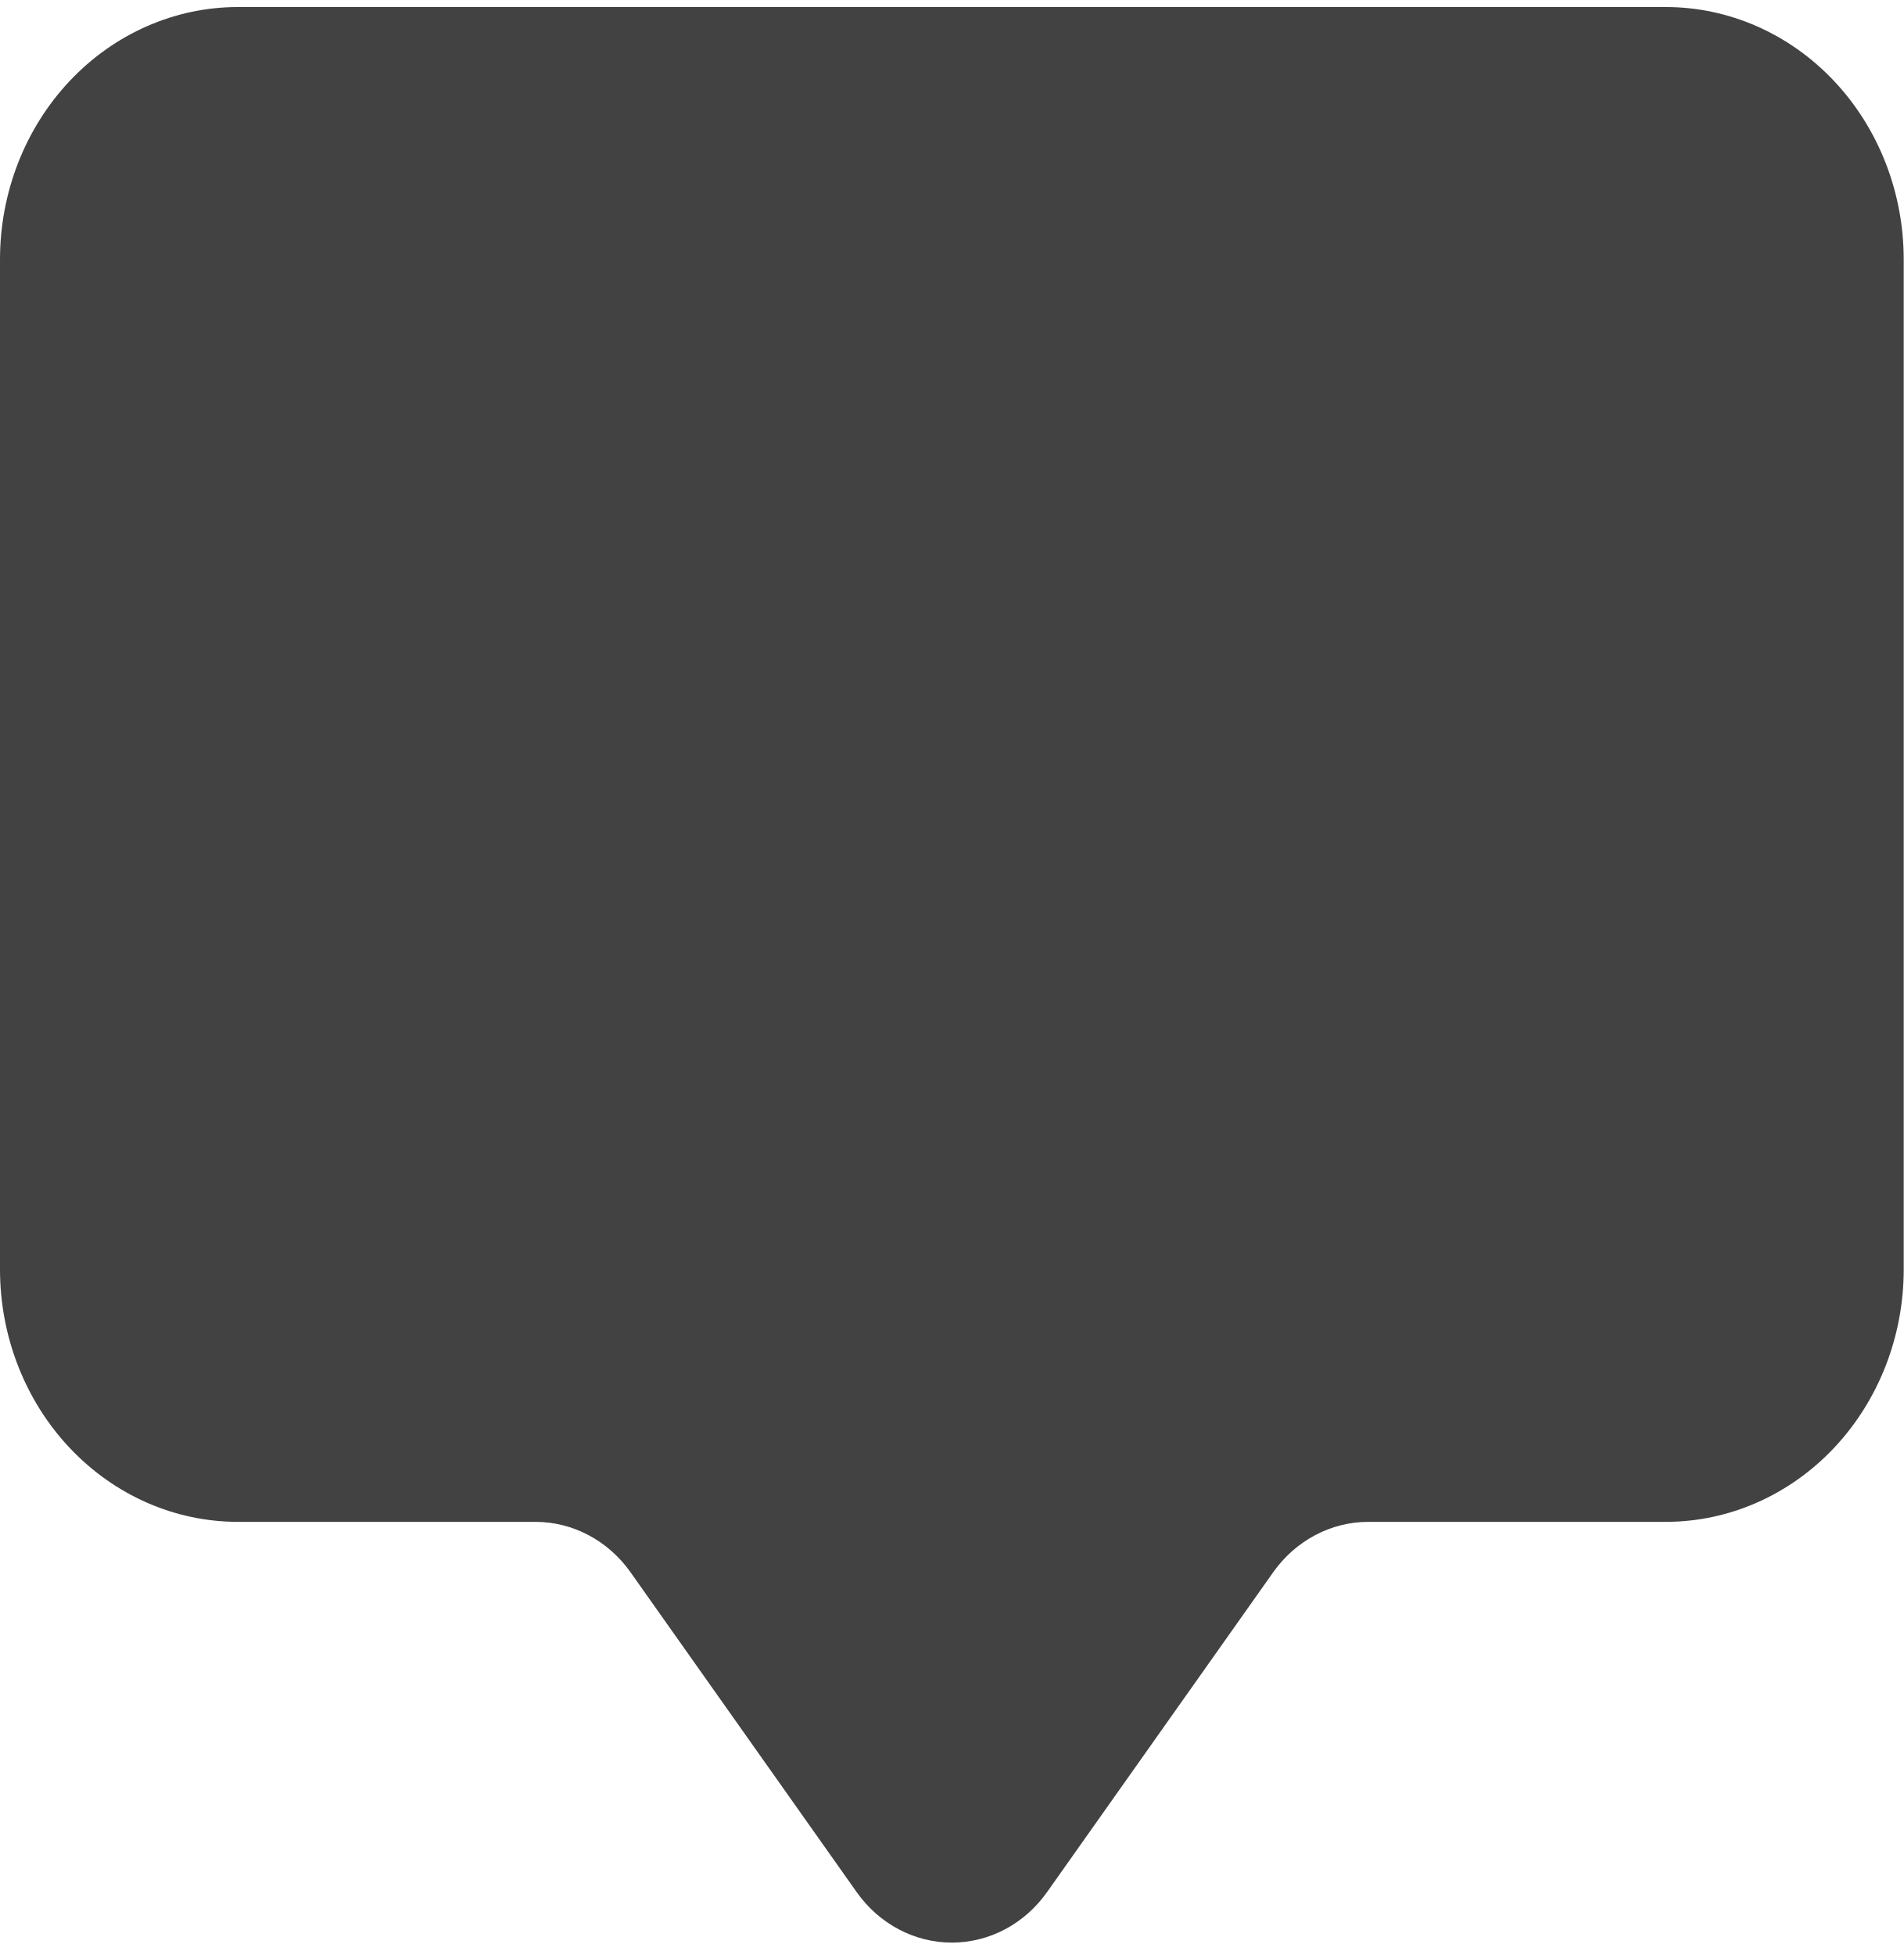
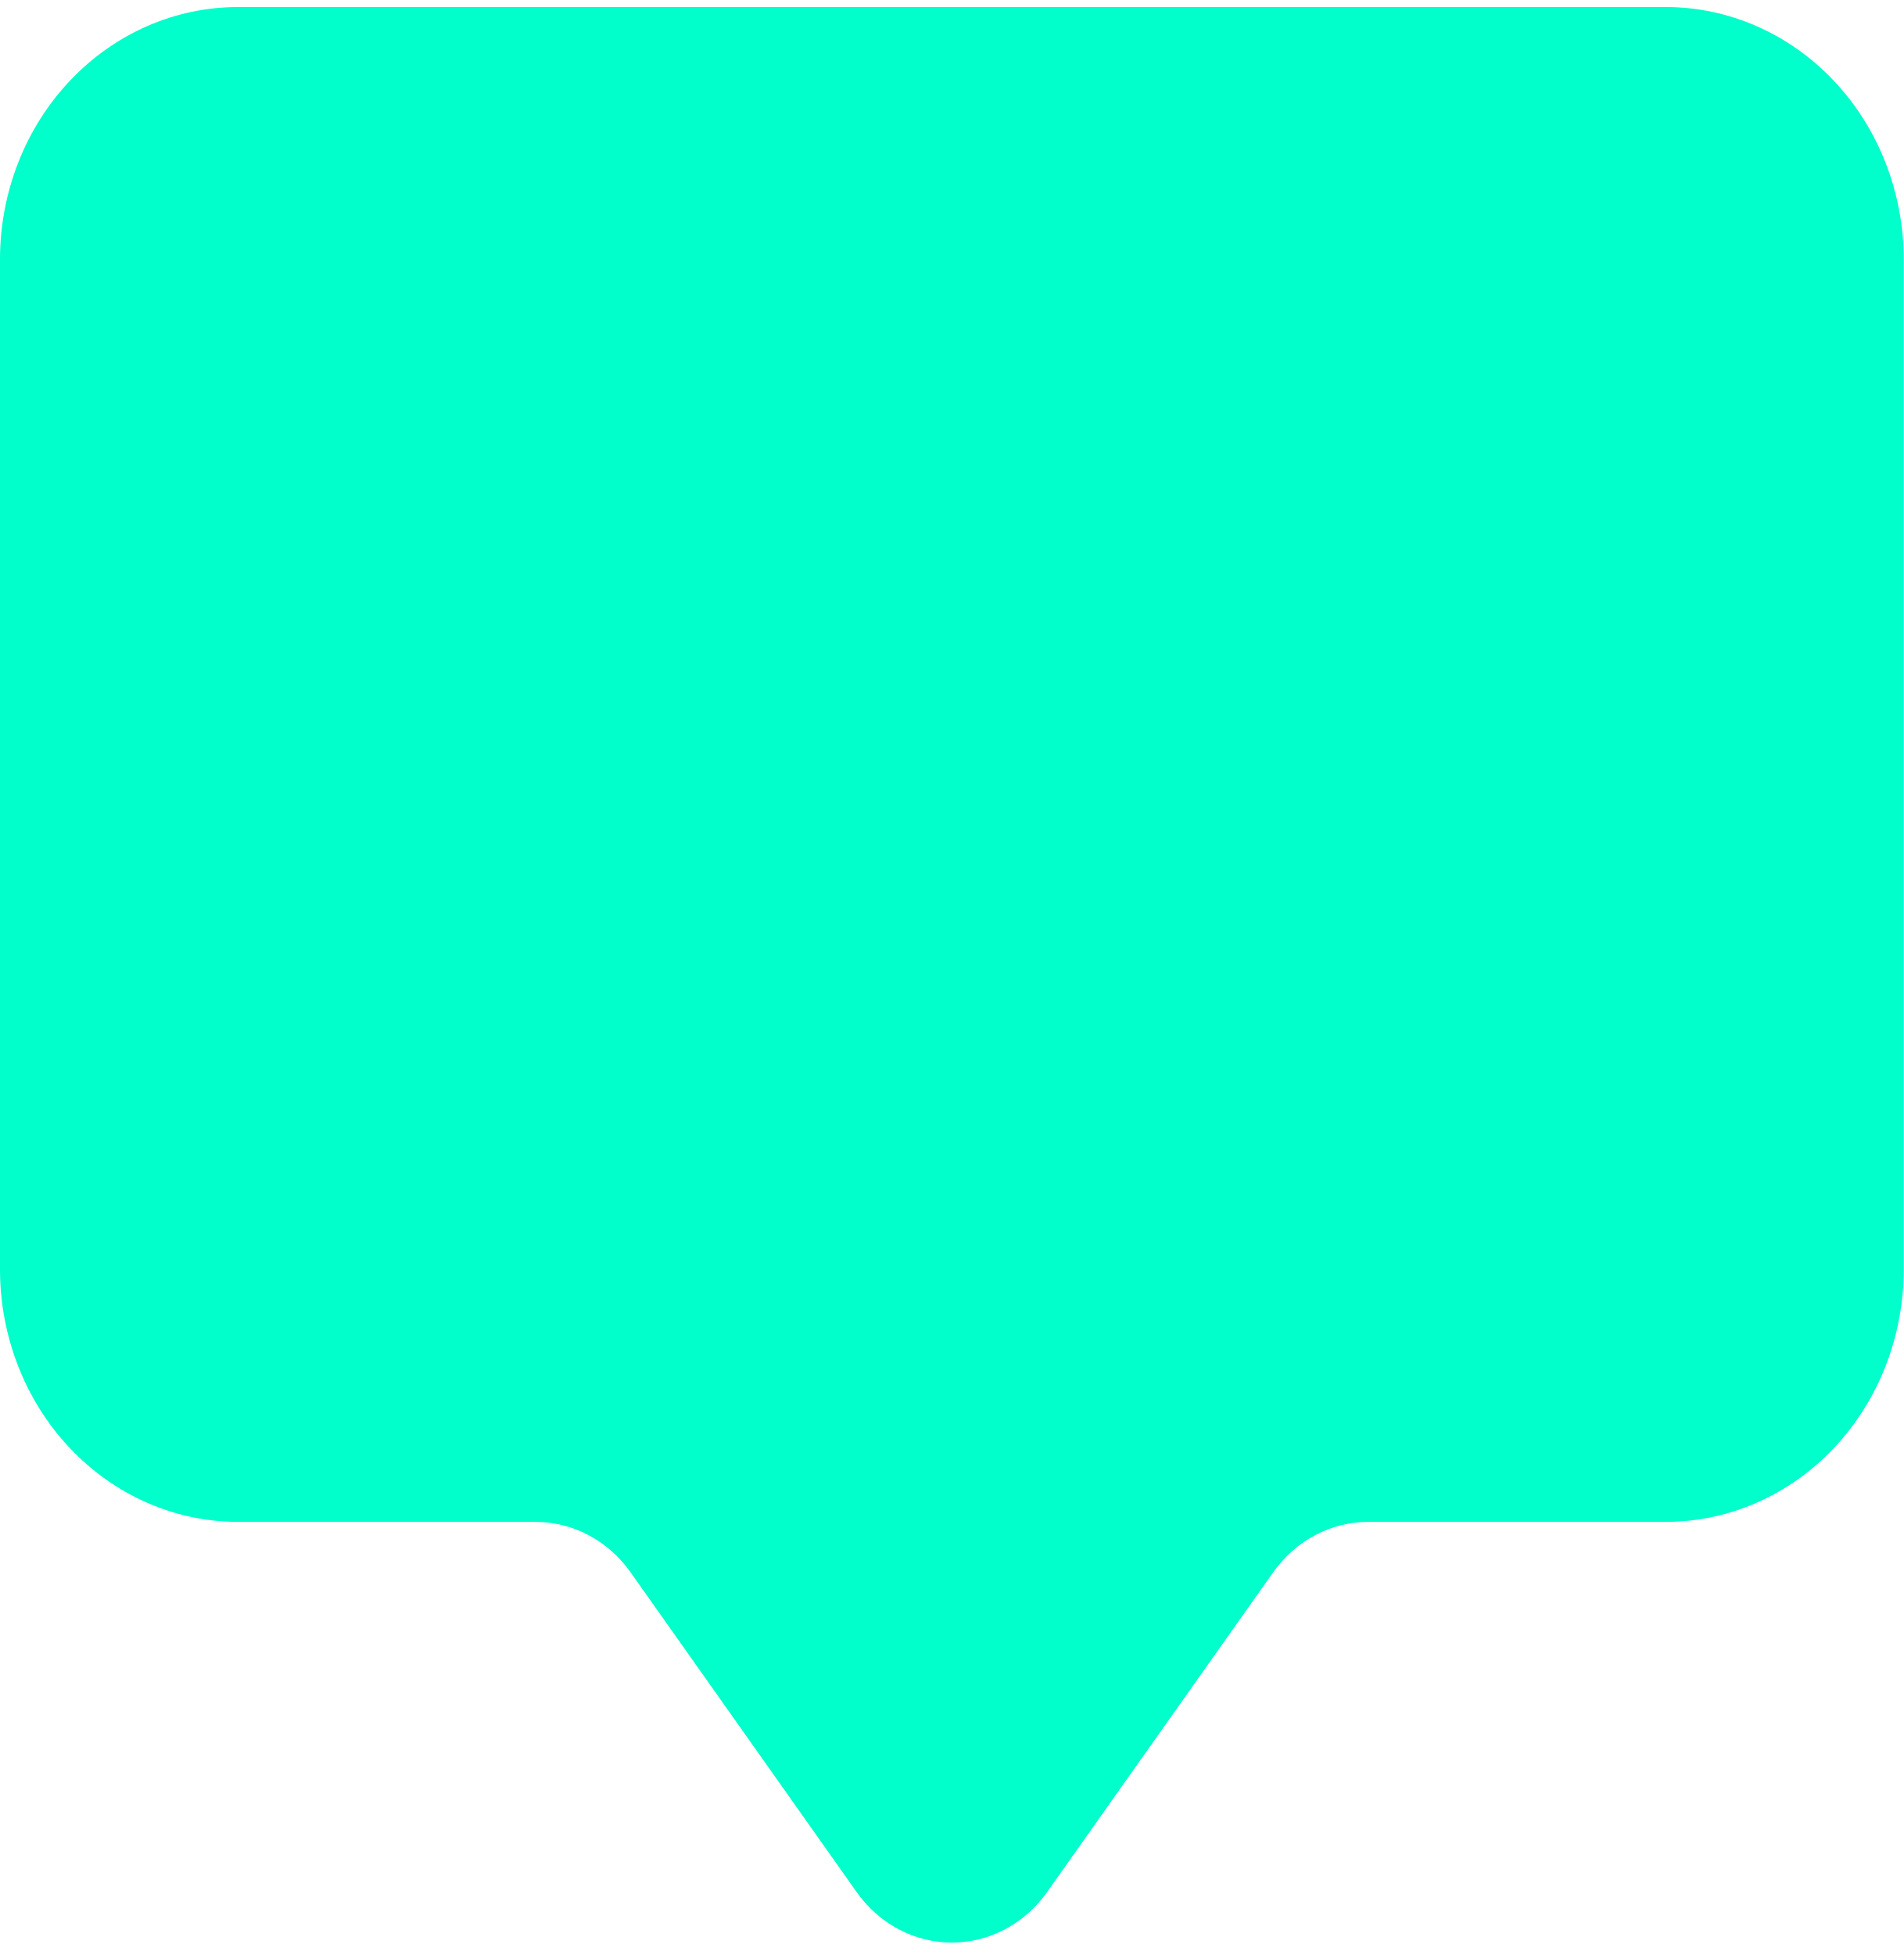
<svg xmlns="http://www.w3.org/2000/svg" width="149" height="153" viewBox="0 0 149 153" fill="none">
-   <path d="M18.625 0.55C13.685 0.55 8.948 2.631 5.455 6.337C1.962 10.042 0 15.068 0 20.308L0 99.344C0 104.584 1.962 109.61 5.455 113.315C8.948 117.021 13.685 119.102 18.625 119.102H41.906C43.352 119.102 44.778 119.459 46.071 120.145C47.364 120.831 48.489 121.827 49.356 123.054L67.05 148.079C67.917 149.305 69.042 150.301 70.335 150.987C71.628 151.673 73.054 152.03 74.5 152.03C75.946 152.03 77.372 151.673 78.665 150.987C79.958 150.301 81.083 149.305 81.95 148.079L99.644 123.054C100.511 121.827 101.636 120.831 102.929 120.145C104.222 119.459 105.648 119.102 107.094 119.102H130.375C135.315 119.102 140.052 117.021 143.545 113.315C147.038 109.61 149 104.584 149 99.344V20.308C149 15.068 147.038 10.042 143.545 6.337C140.052 2.631 135.315 0.55 130.375 0.55L18.625 0.55Z" fill="#424242" />
+   <path d="M18.625 0.55C13.685 0.55 8.948 2.631 5.455 6.337C1.962 10.042 0 15.068 0 20.308L0 99.344C0 104.584 1.962 109.61 5.455 113.315C8.948 117.021 13.685 119.102 18.625 119.102H41.906C43.352 119.102 44.778 119.459 46.071 120.145C47.364 120.831 48.489 121.827 49.356 123.054L67.05 148.079C67.917 149.305 69.042 150.301 70.335 150.987C71.628 151.673 73.054 152.03 74.5 152.03C75.946 152.03 77.372 151.673 78.665 150.987C79.958 150.301 81.083 149.305 81.95 148.079L99.644 123.054C100.511 121.827 101.636 120.831 102.929 120.145C104.222 119.459 105.648 119.102 107.094 119.102H130.375C135.315 119.102 140.052 117.021 143.545 113.315C147.038 109.61 149 104.584 149 99.344V20.308C149 15.068 147.038 10.042 143.545 6.337C140.052 2.631 135.315 0.55 130.375 0.55L18.625 0.55Z" fill="#00ffcb" />
</svg>
